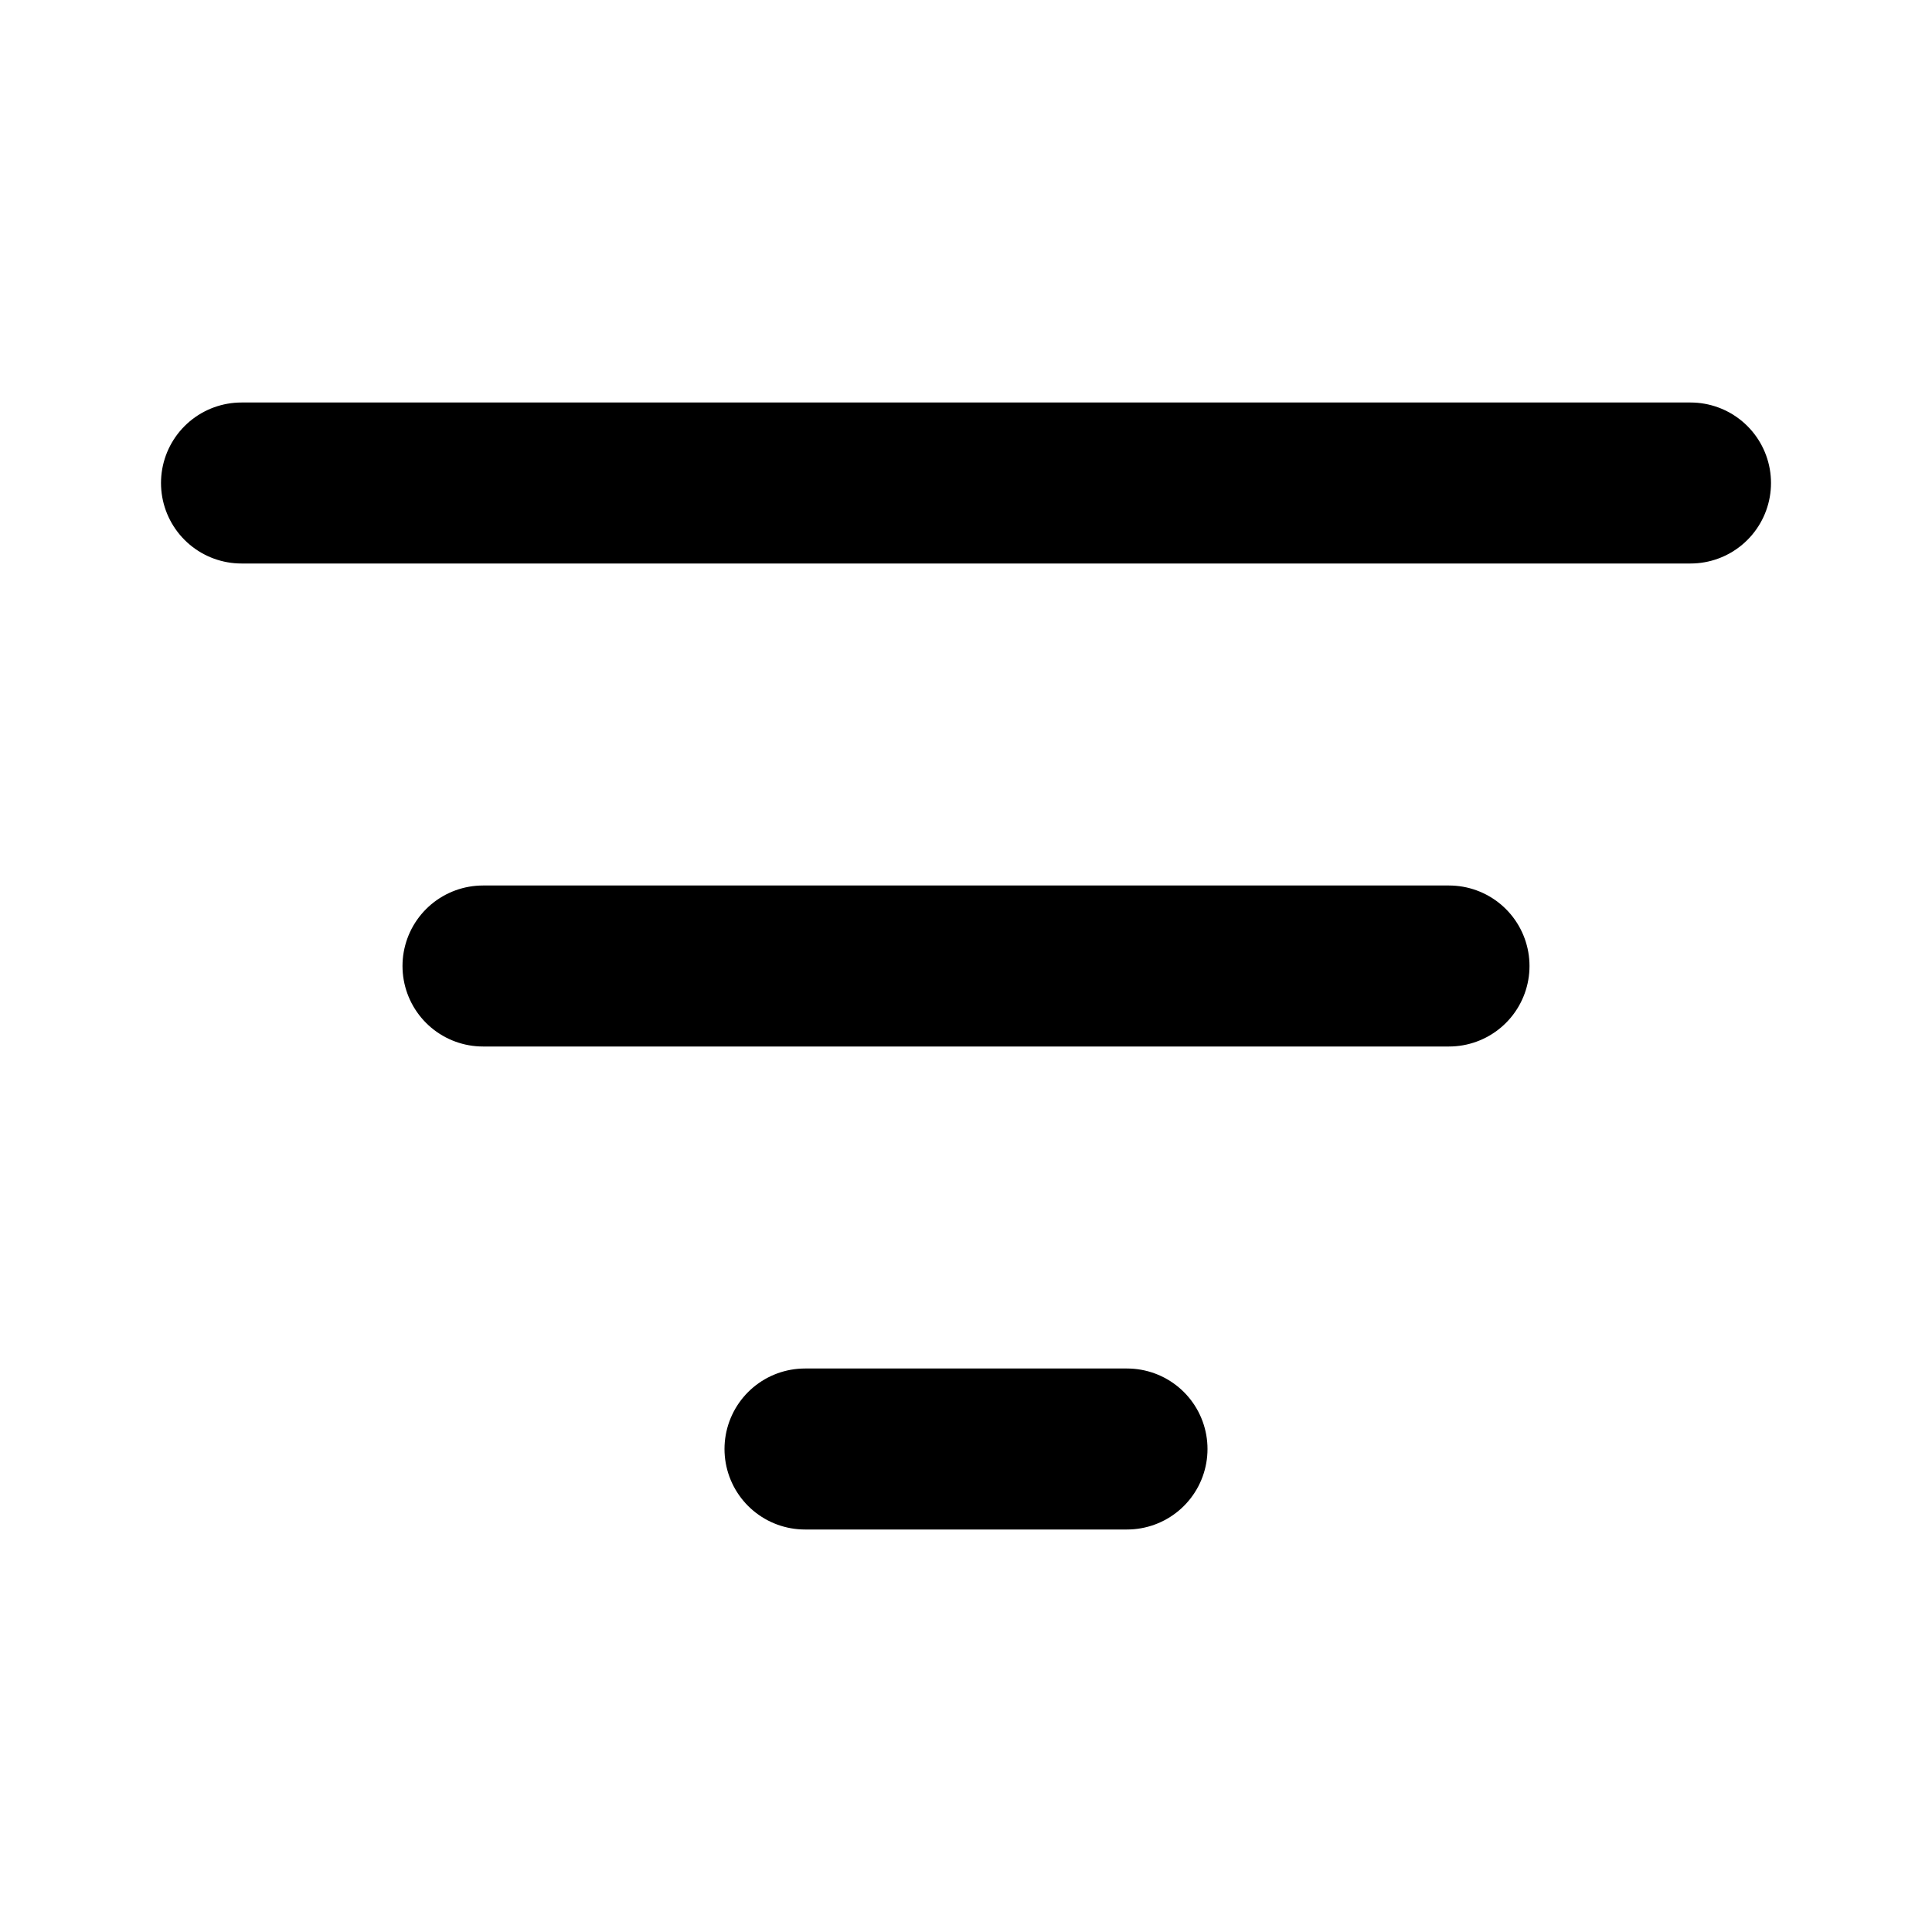
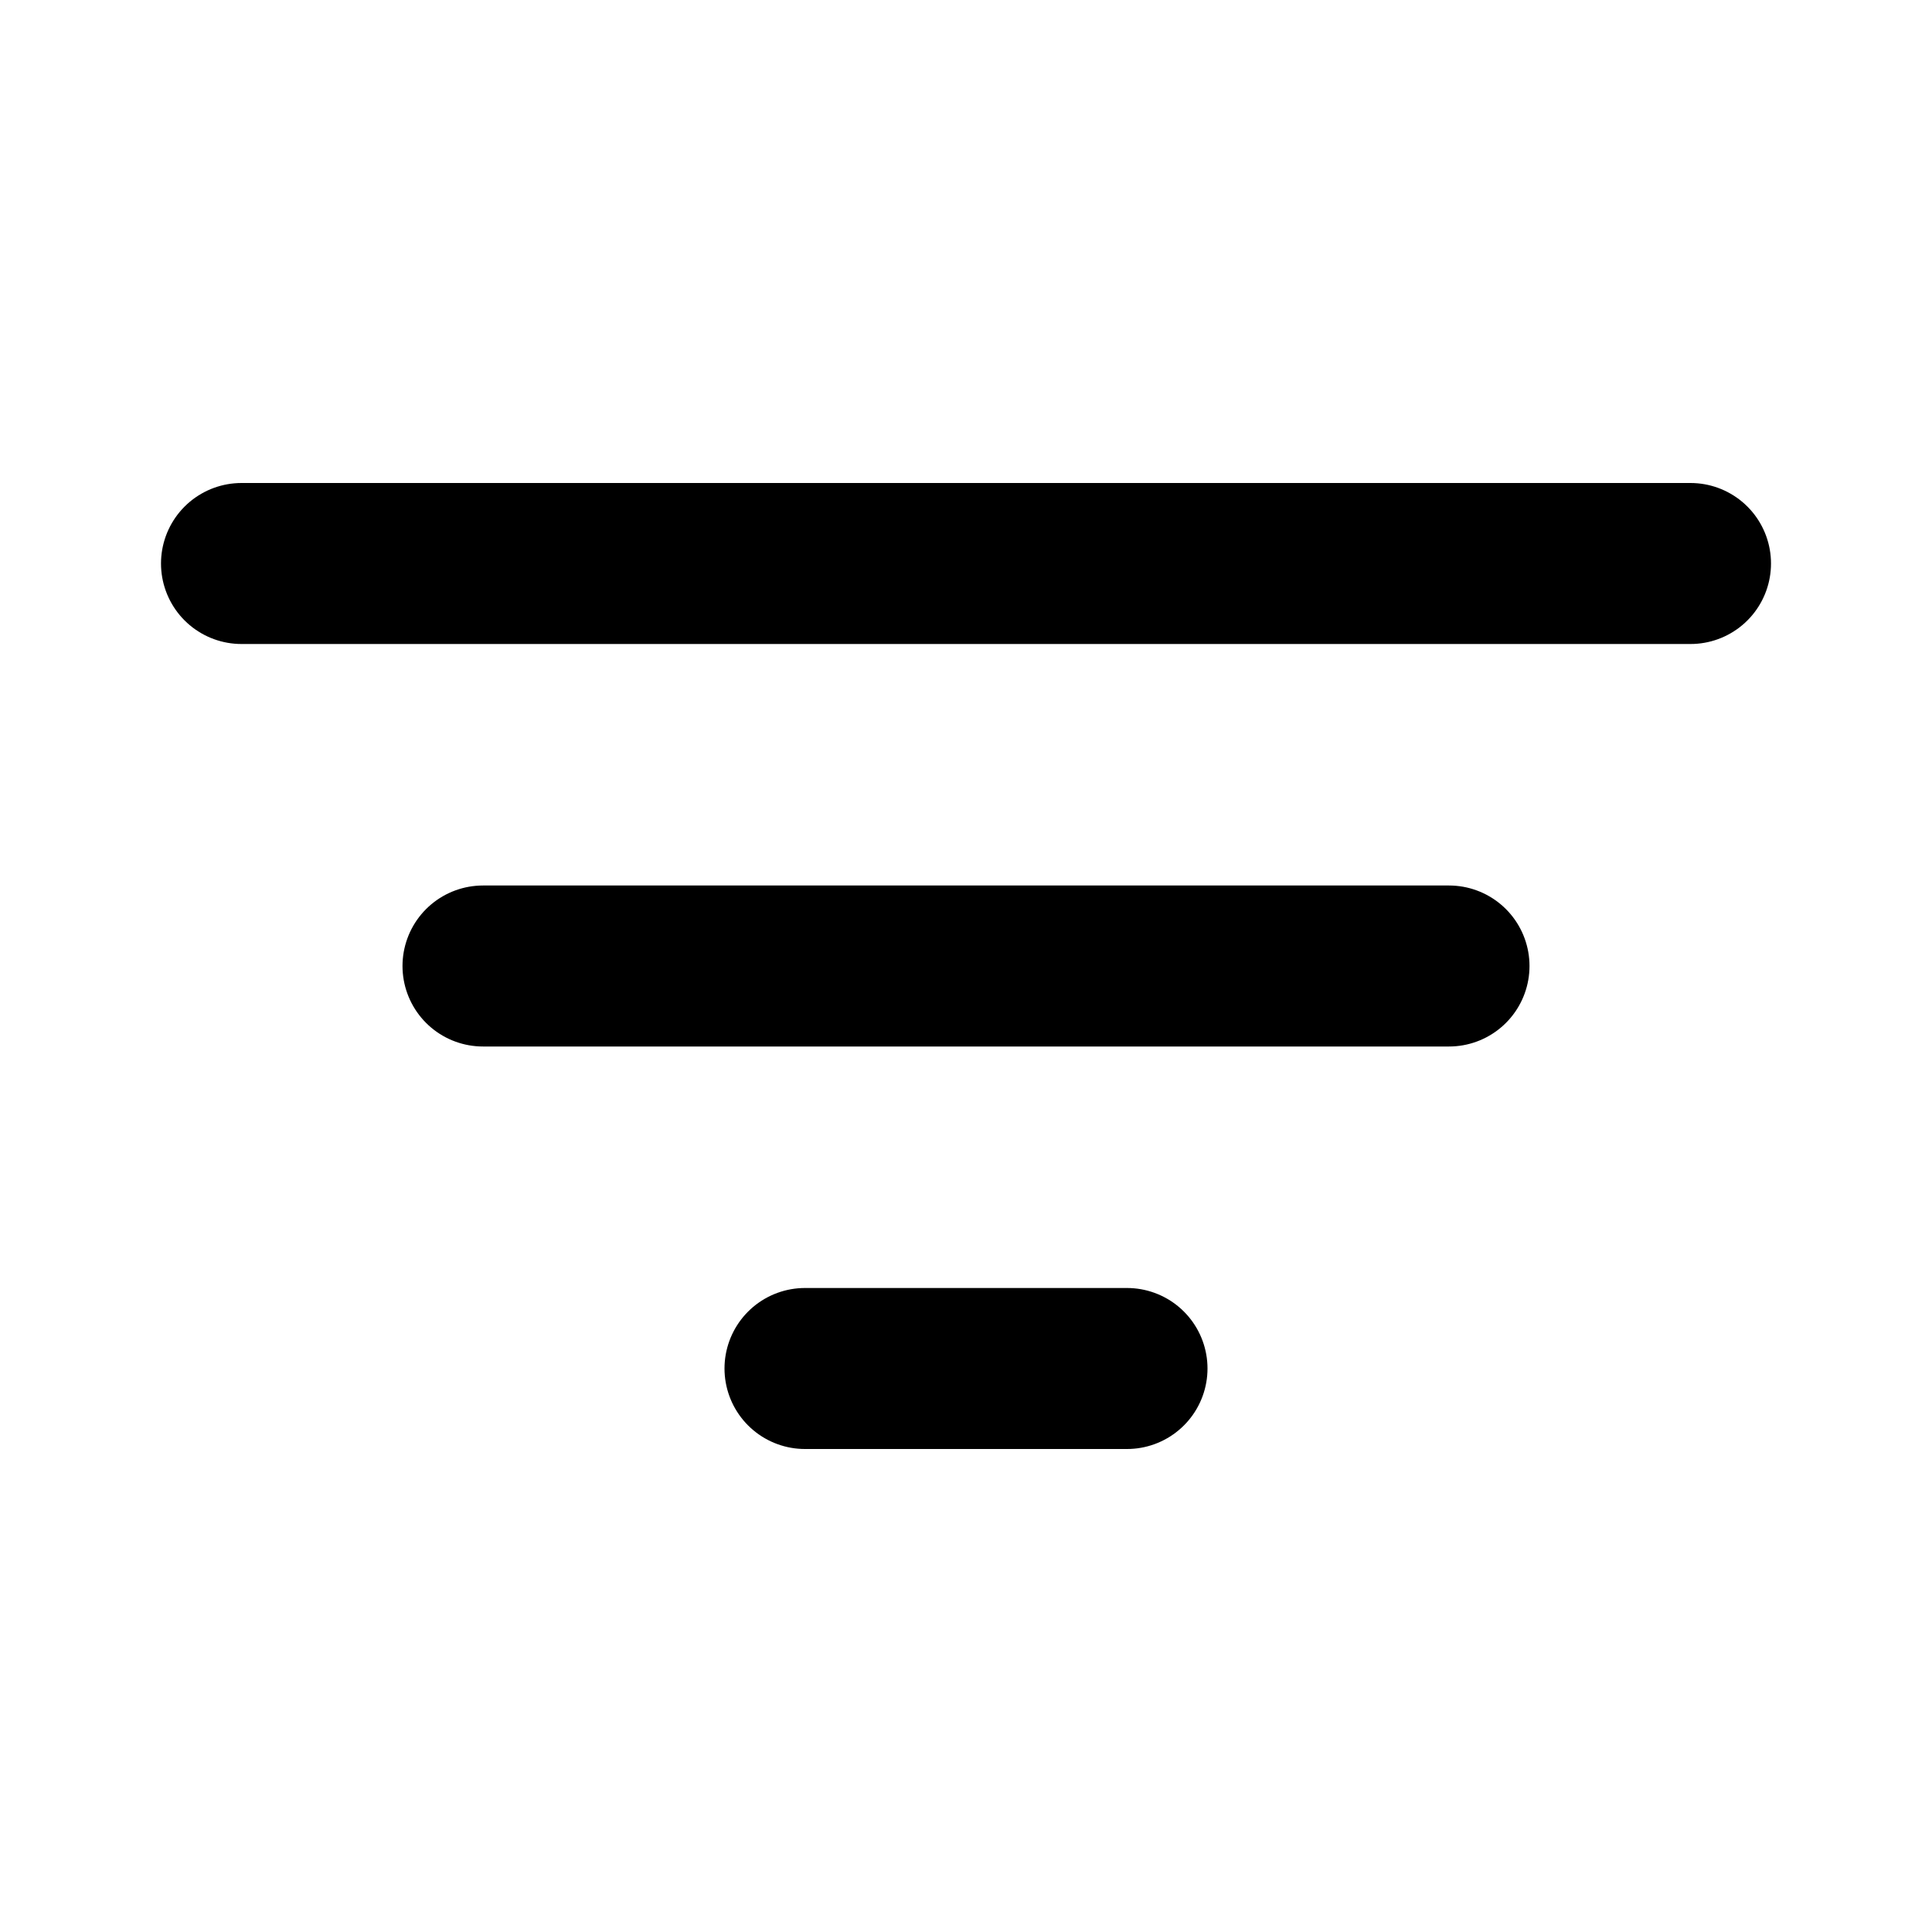
<svg xmlns="http://www.w3.org/2000/svg" width="24" height="24" viewBox="0 0 24 24" fill="none">
  <path d="M6 12L18 12" stroke="black" stroke-width="2" stroke-linecap="round" />
-   <path d="M3 6L21 6" stroke="black" stroke-width="2" stroke-linecap="round" />
-   <path d="M10 18H14" stroke="black" stroke-width="2" stroke-linecap="round" />
+   <path d="M3 7L21 7" stroke="black" stroke-width="2" stroke-linecap="round" />
+   <path d="M10 17H14" stroke="black" stroke-width="2" stroke-linecap="round" />
</svg>
